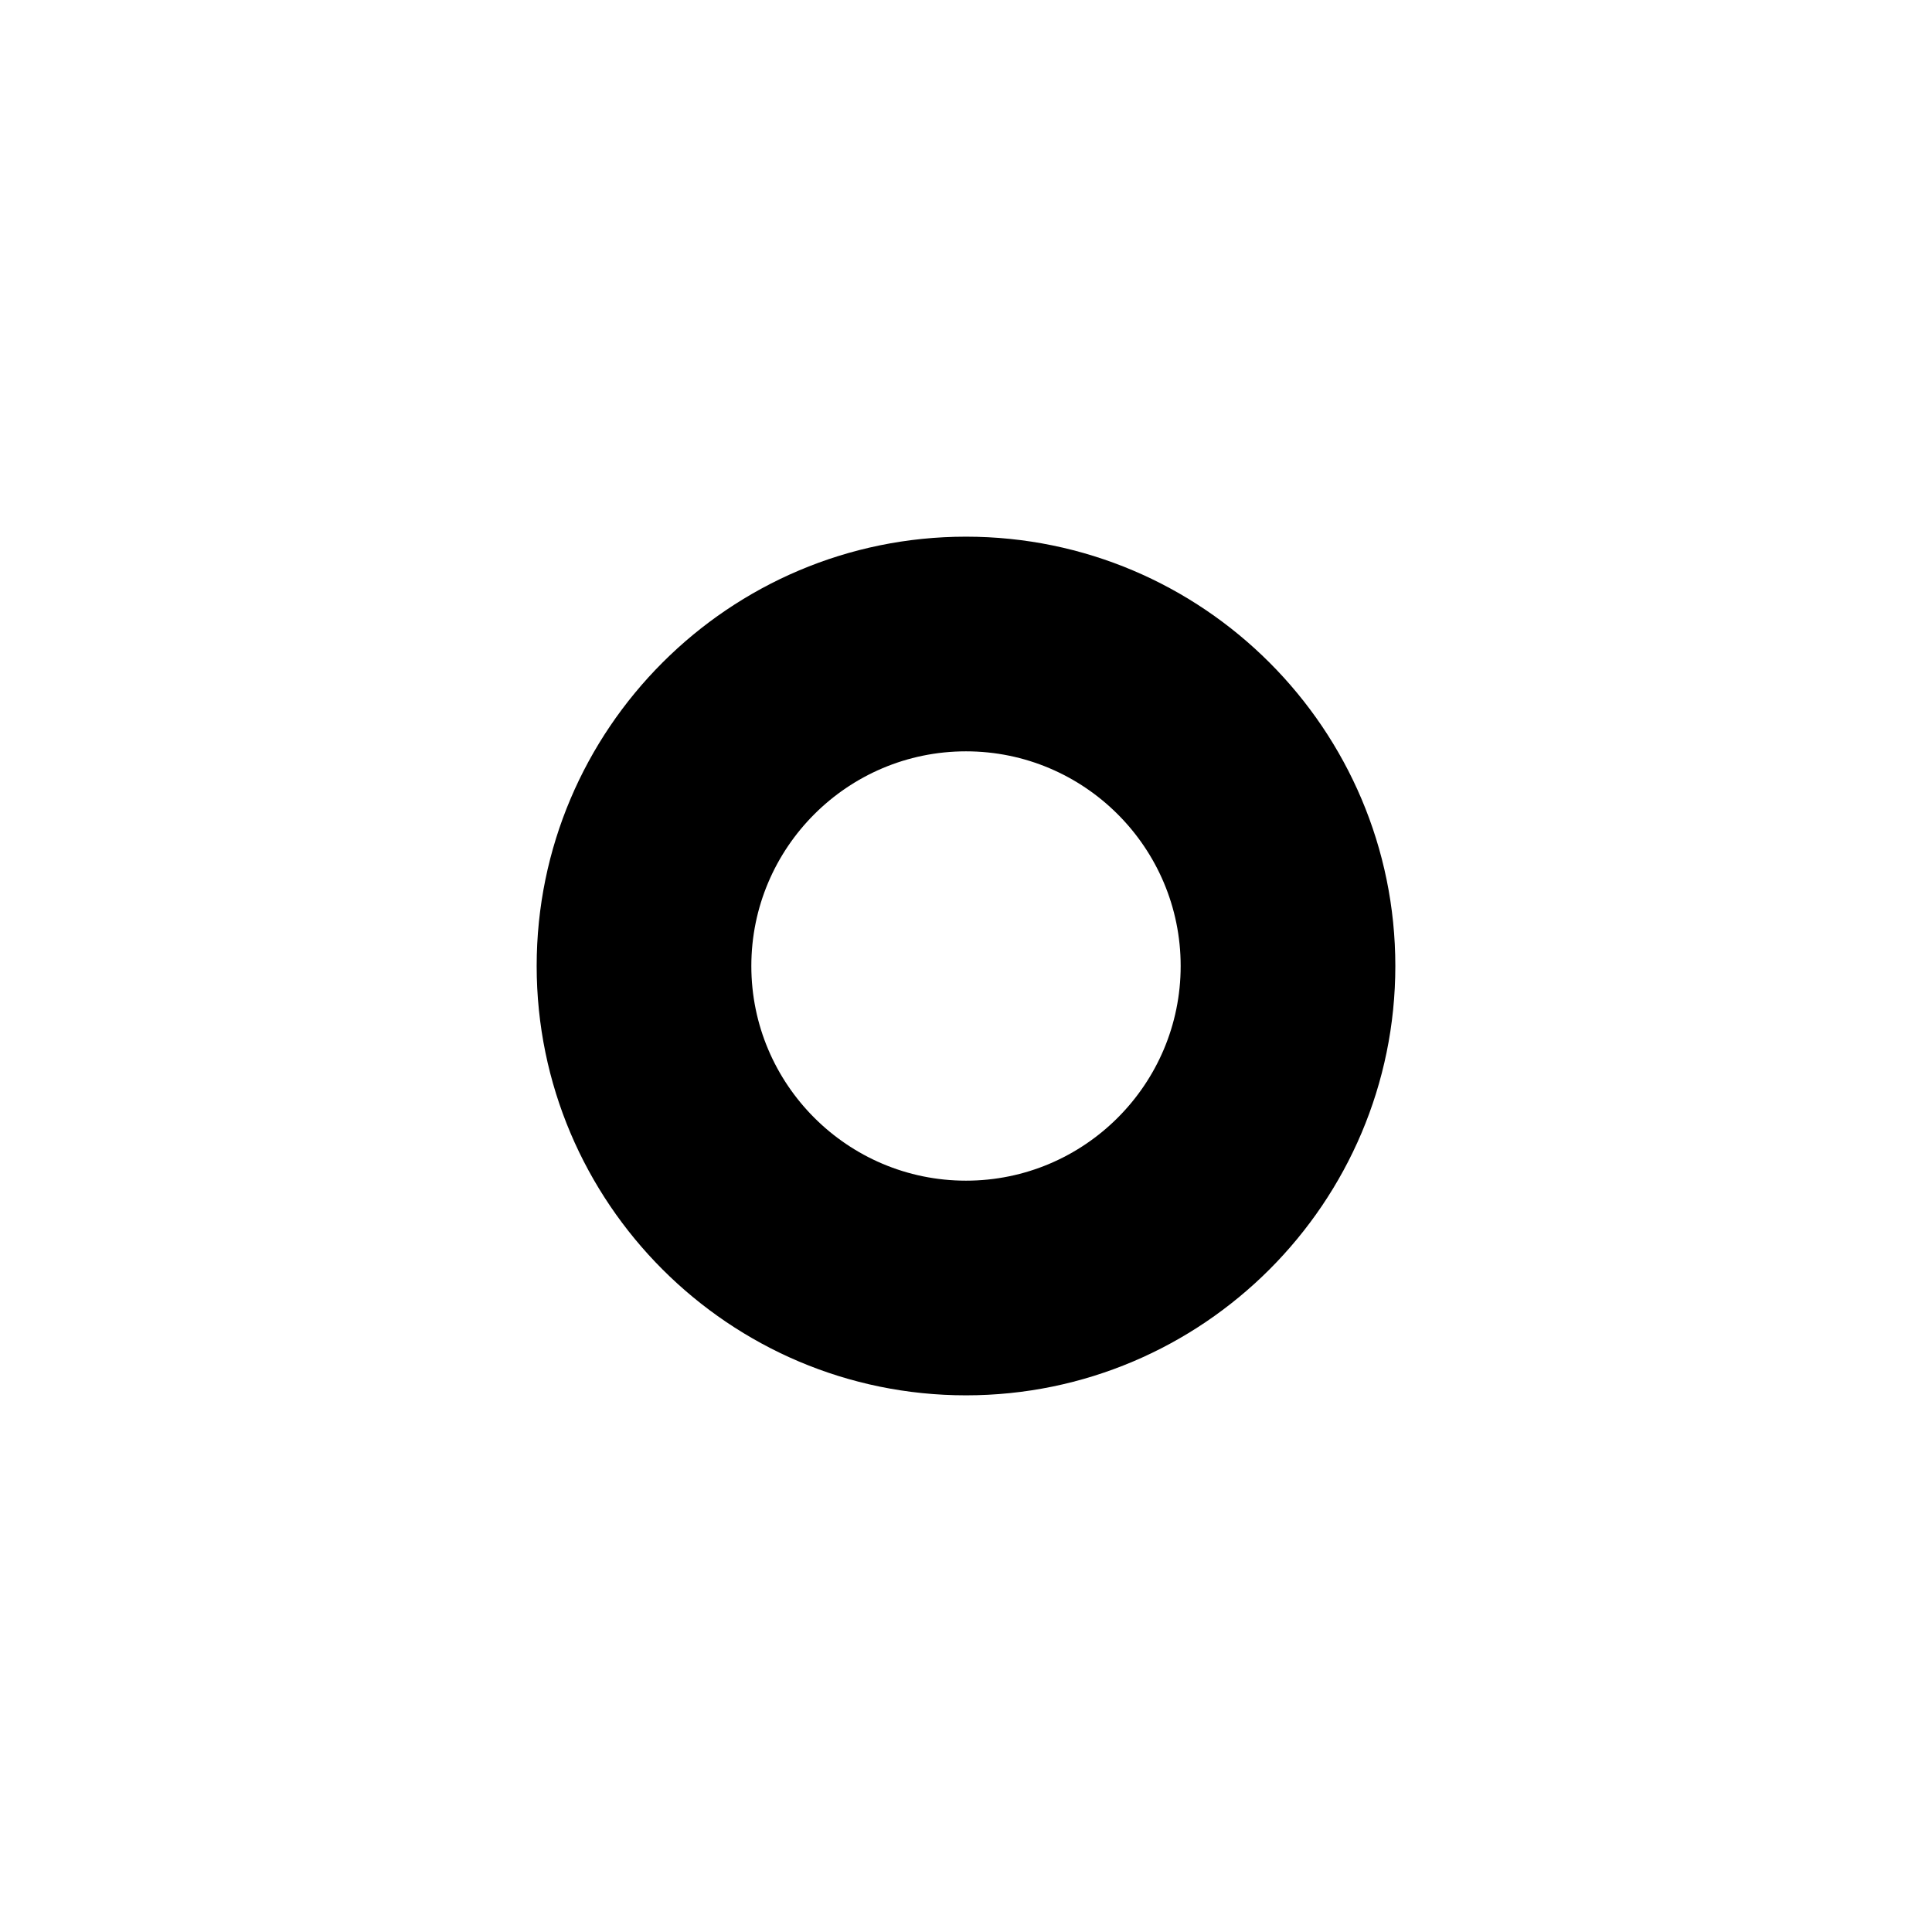
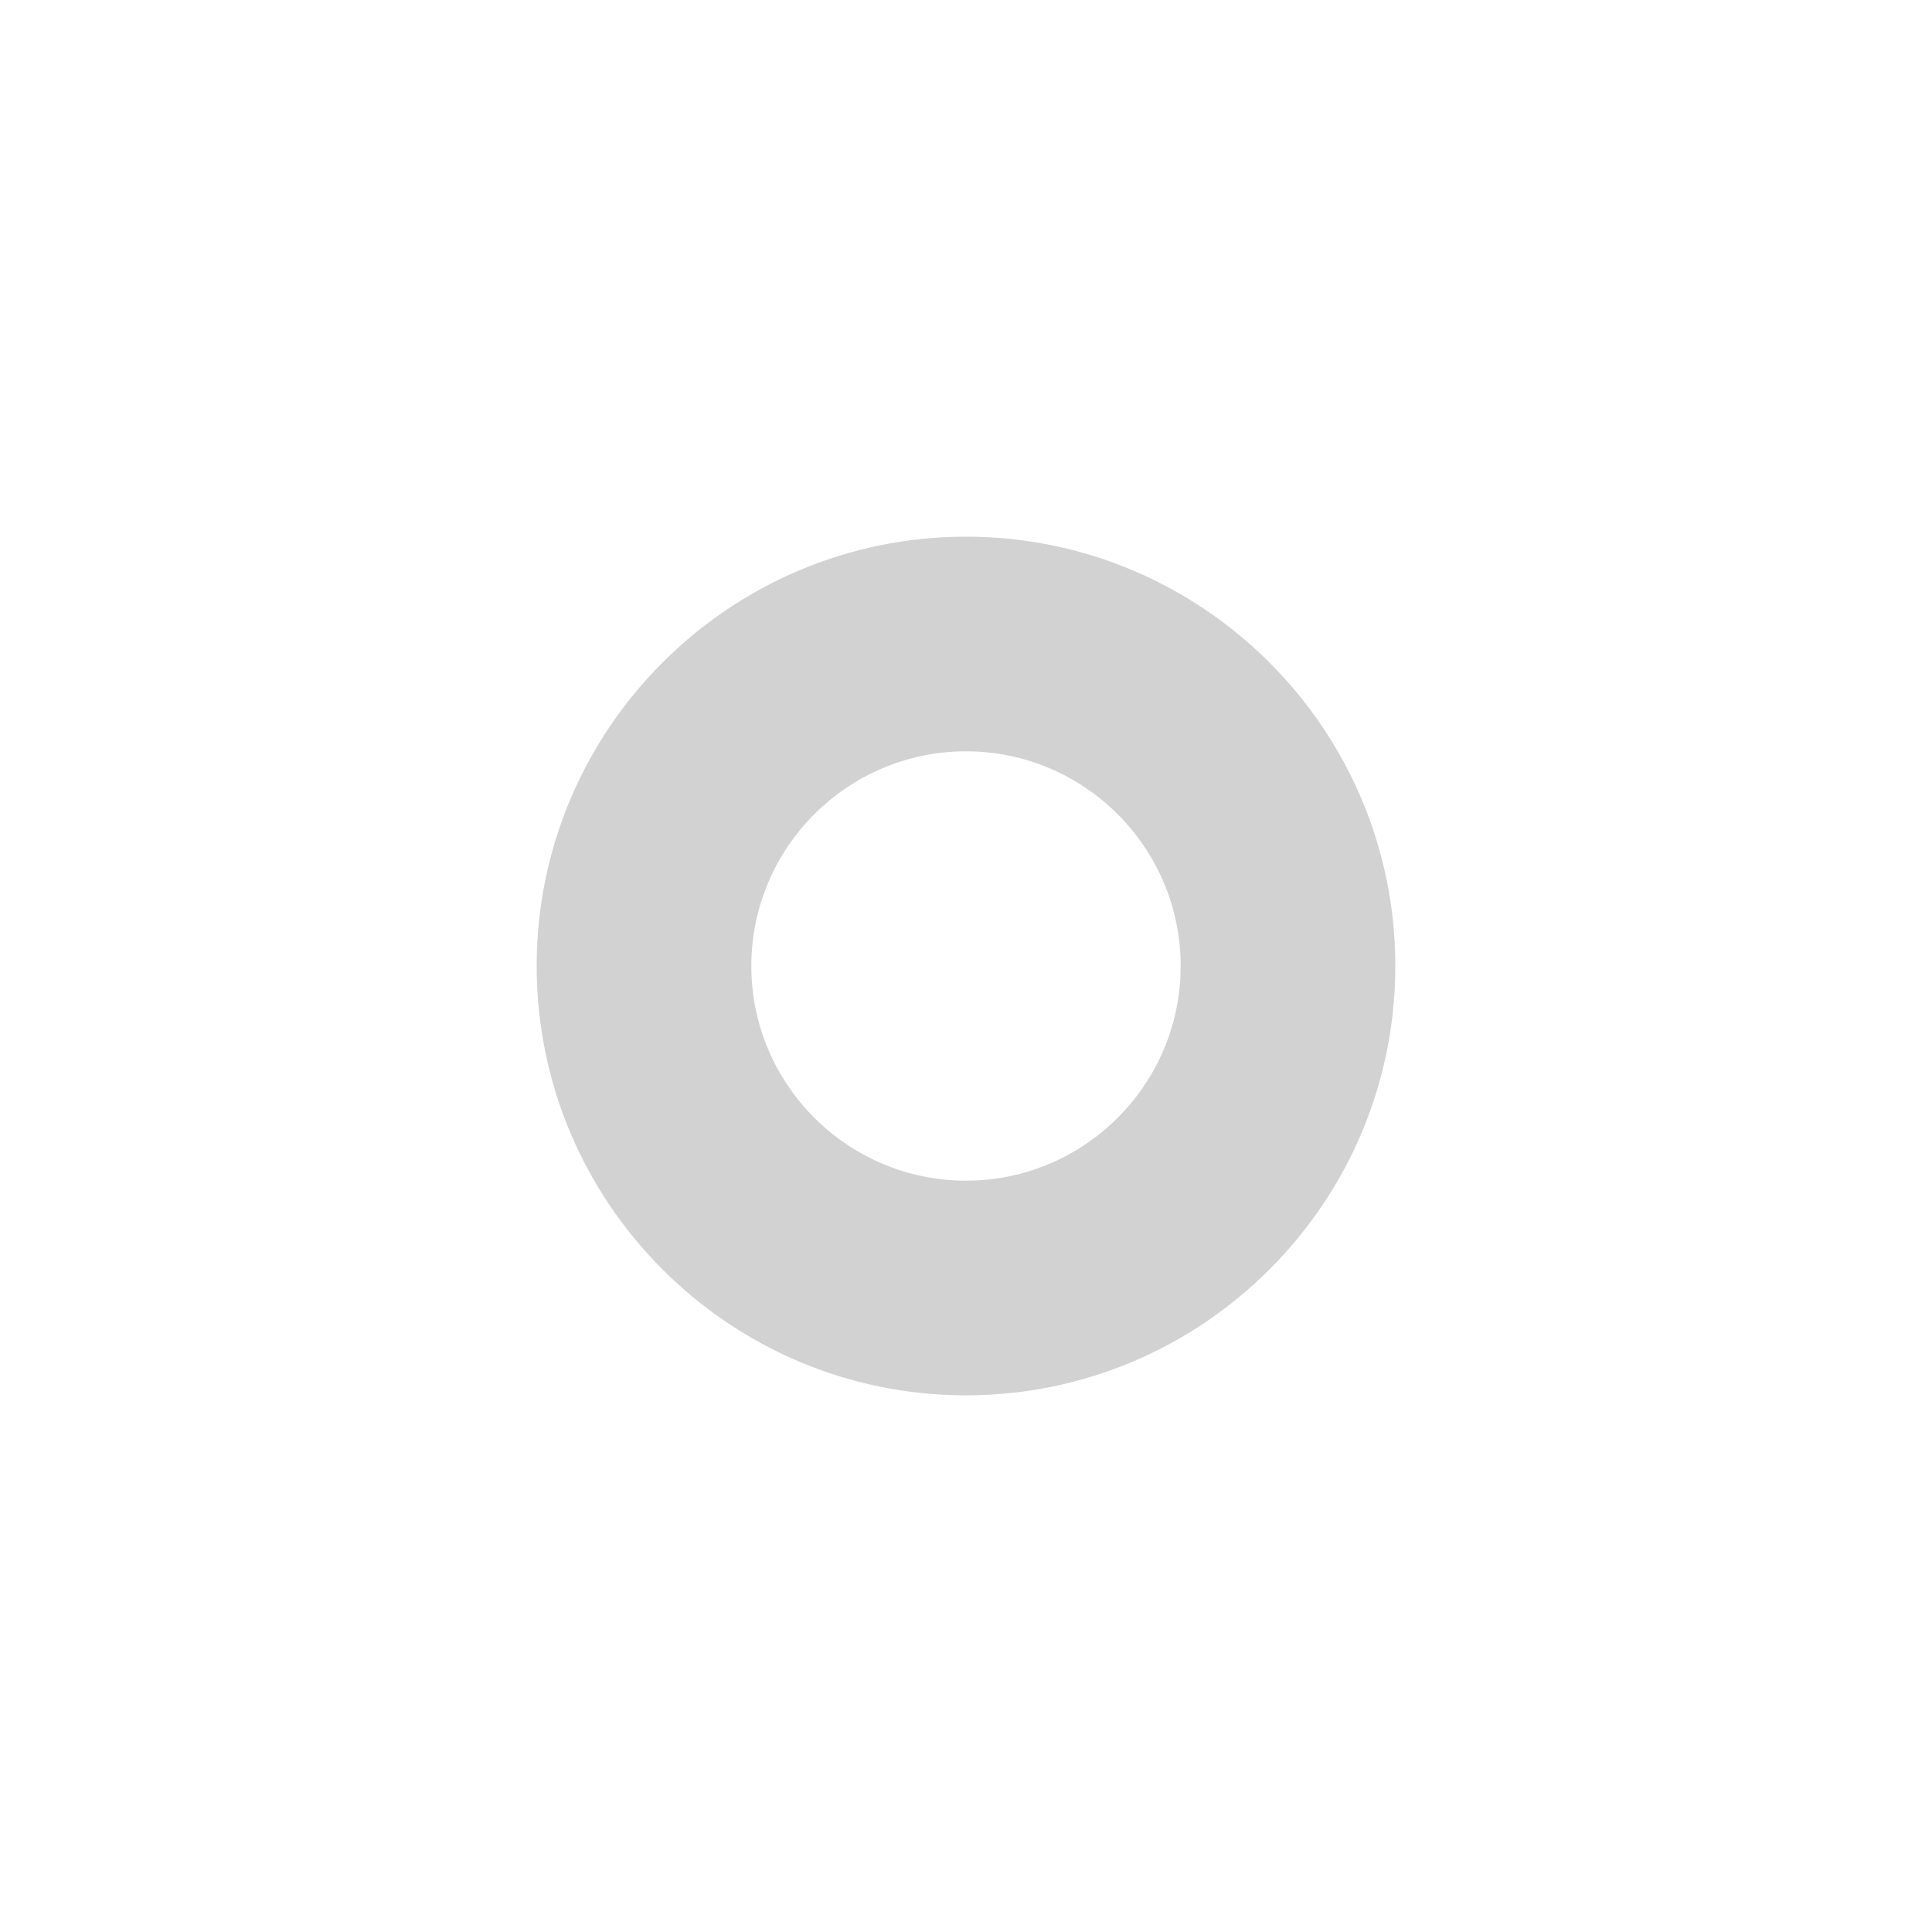
<svg xmlns="http://www.w3.org/2000/svg" version="1.1" id="Layer_1" x="0px" y="0px" width="18px" height="18px" viewBox="0 0 18 18" enable-background="new 0 0 18 18" xml:space="preserve">
  <g>
-     <path d="M9,13c-2.206,0-4-1.794-4-4c0-2.206,1.794-4,4-4c2.206,0,4,1.794,4,4C13,11.206,11.206,13,9,13z M9,7C7.897,7,7,7.897,7,9     c0,1.103,0.897,2,2,2c1.103,0,2-0.897,2-2C11,7.897,10.103,7,9,7z" />
+     <path fill="#d2d2d2" d="M9,13c-2.206,0-4-1.794-4-4c0-2.206,1.794-4,4-4c2.206,0,4,1.794,4,4C13,11.206,11.206,13,9,13z M9,7C7.897,7,7,7.897,7,9     c0,1.103,0.897,2,2,2c1.103,0,2-0.897,2-2C11,7.897,10.103,7,9,7z" />
  </g>
</svg>
